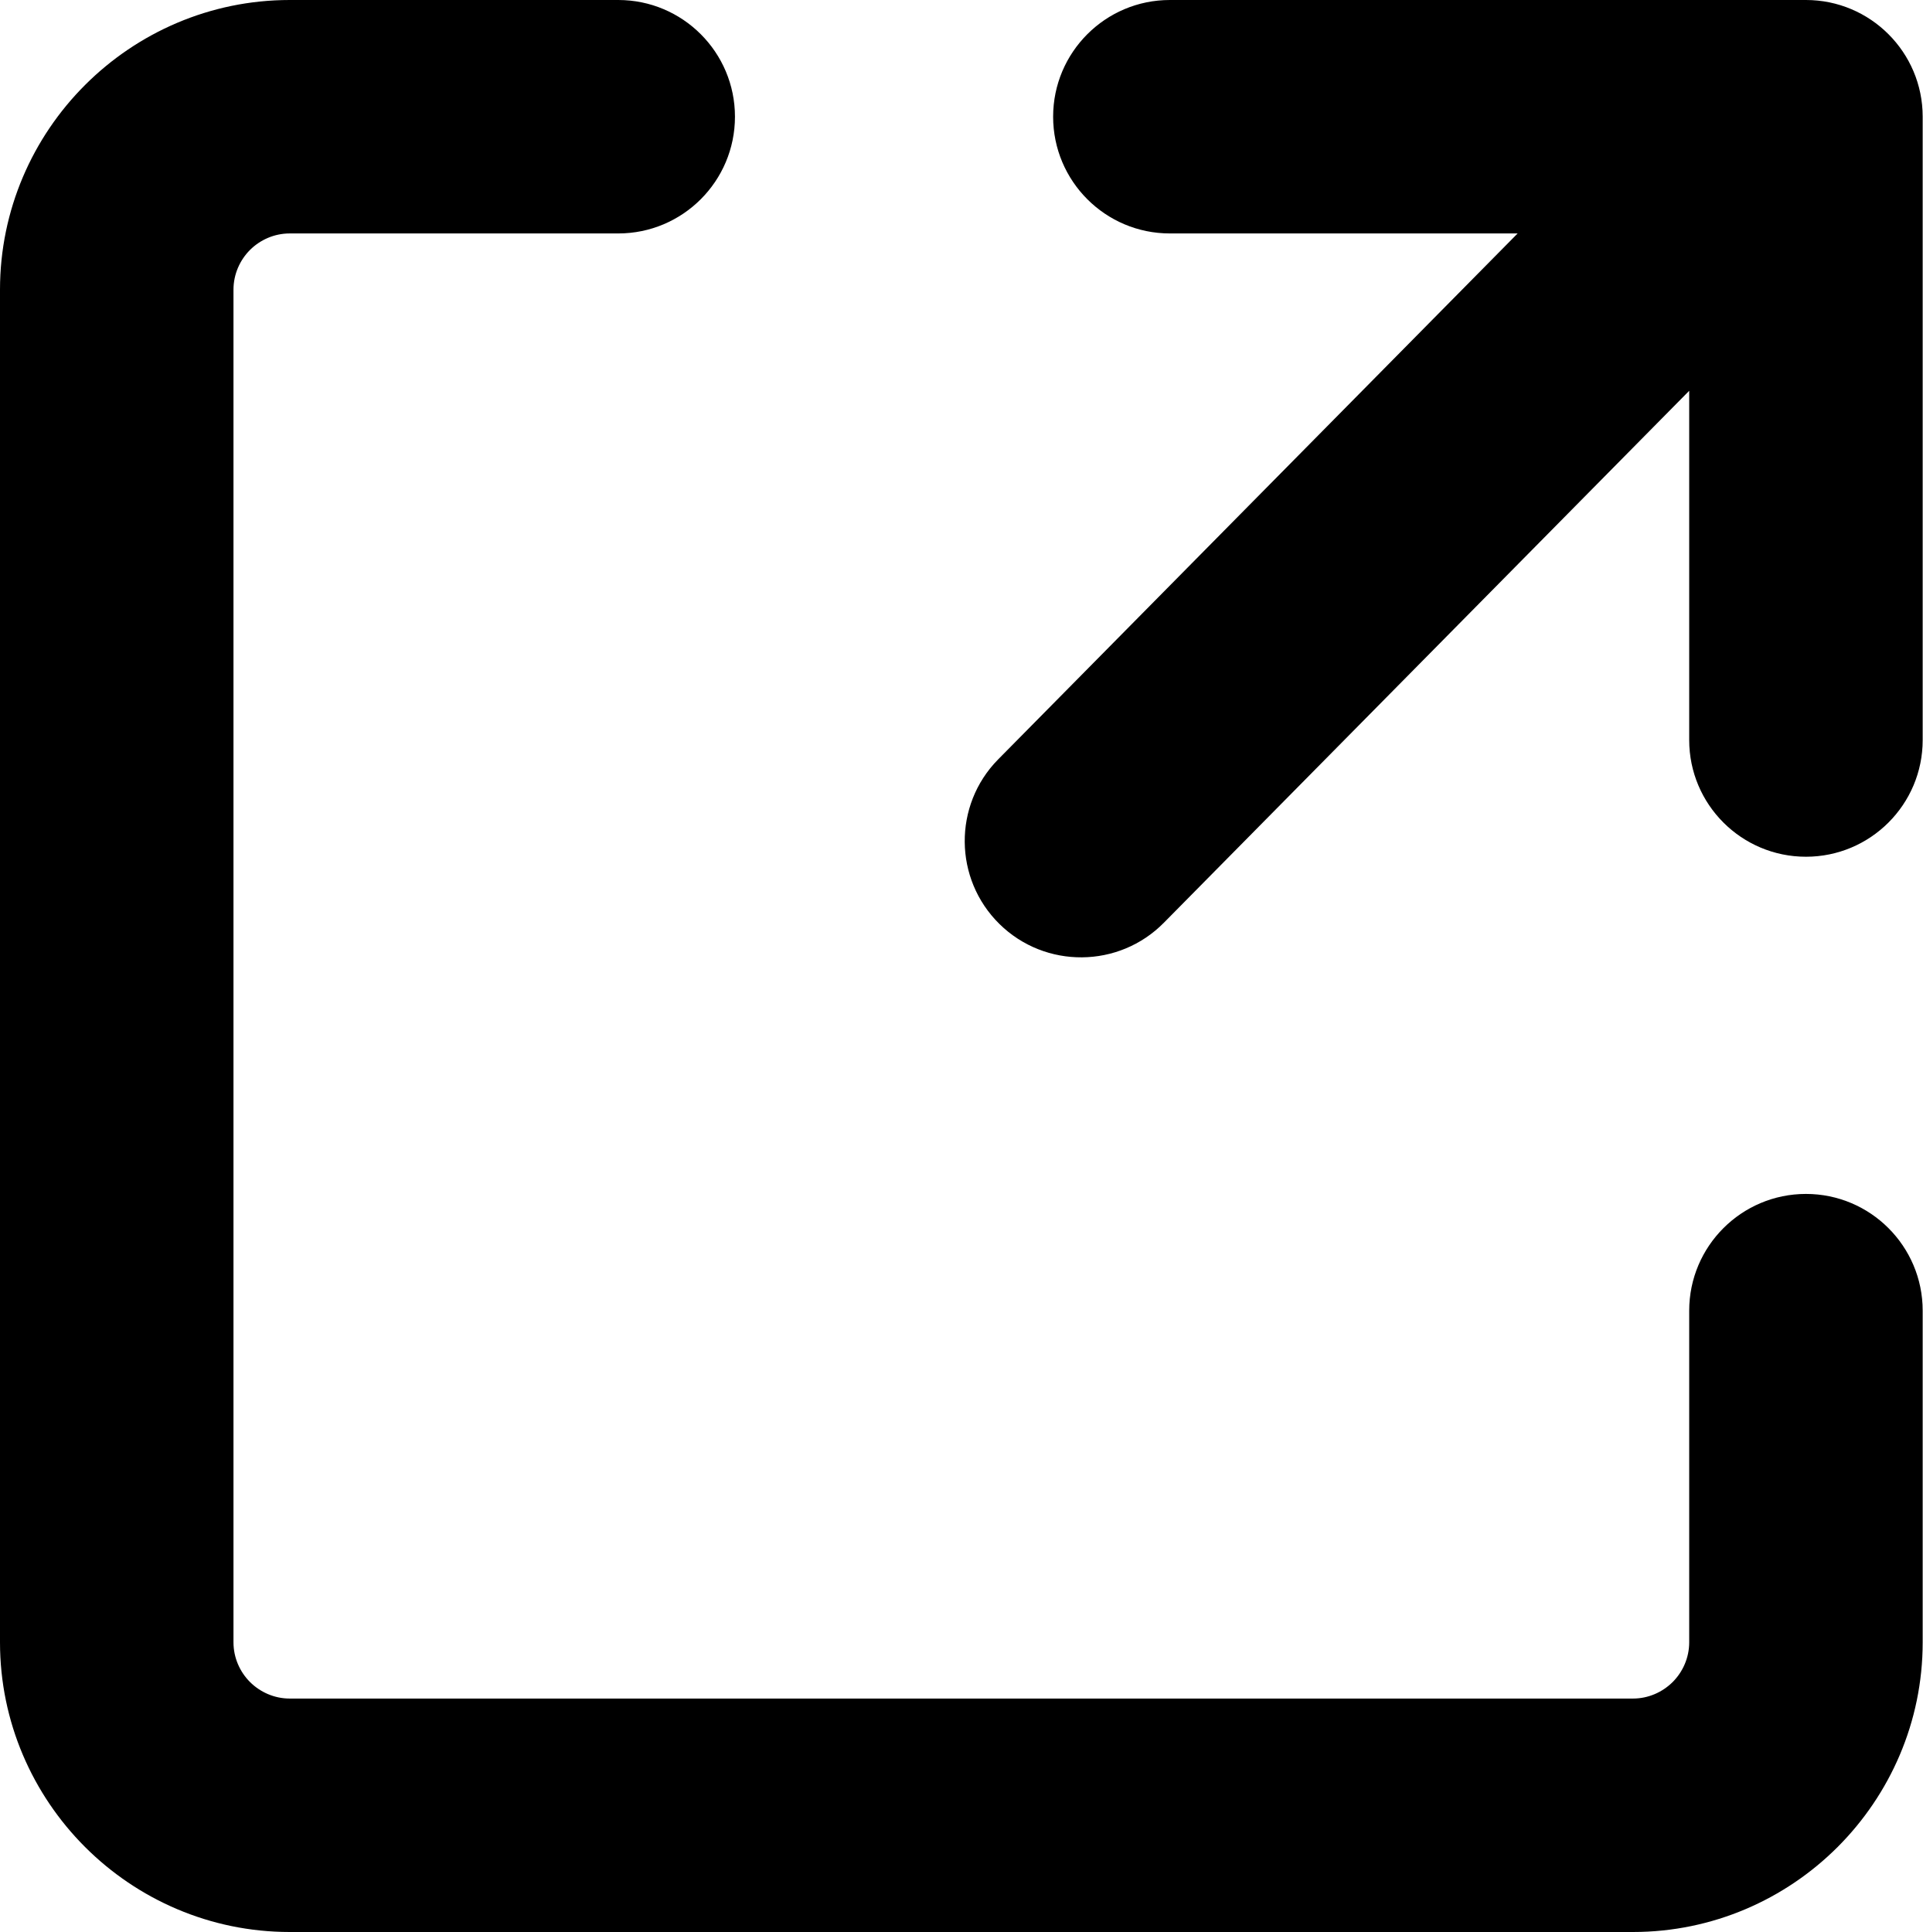
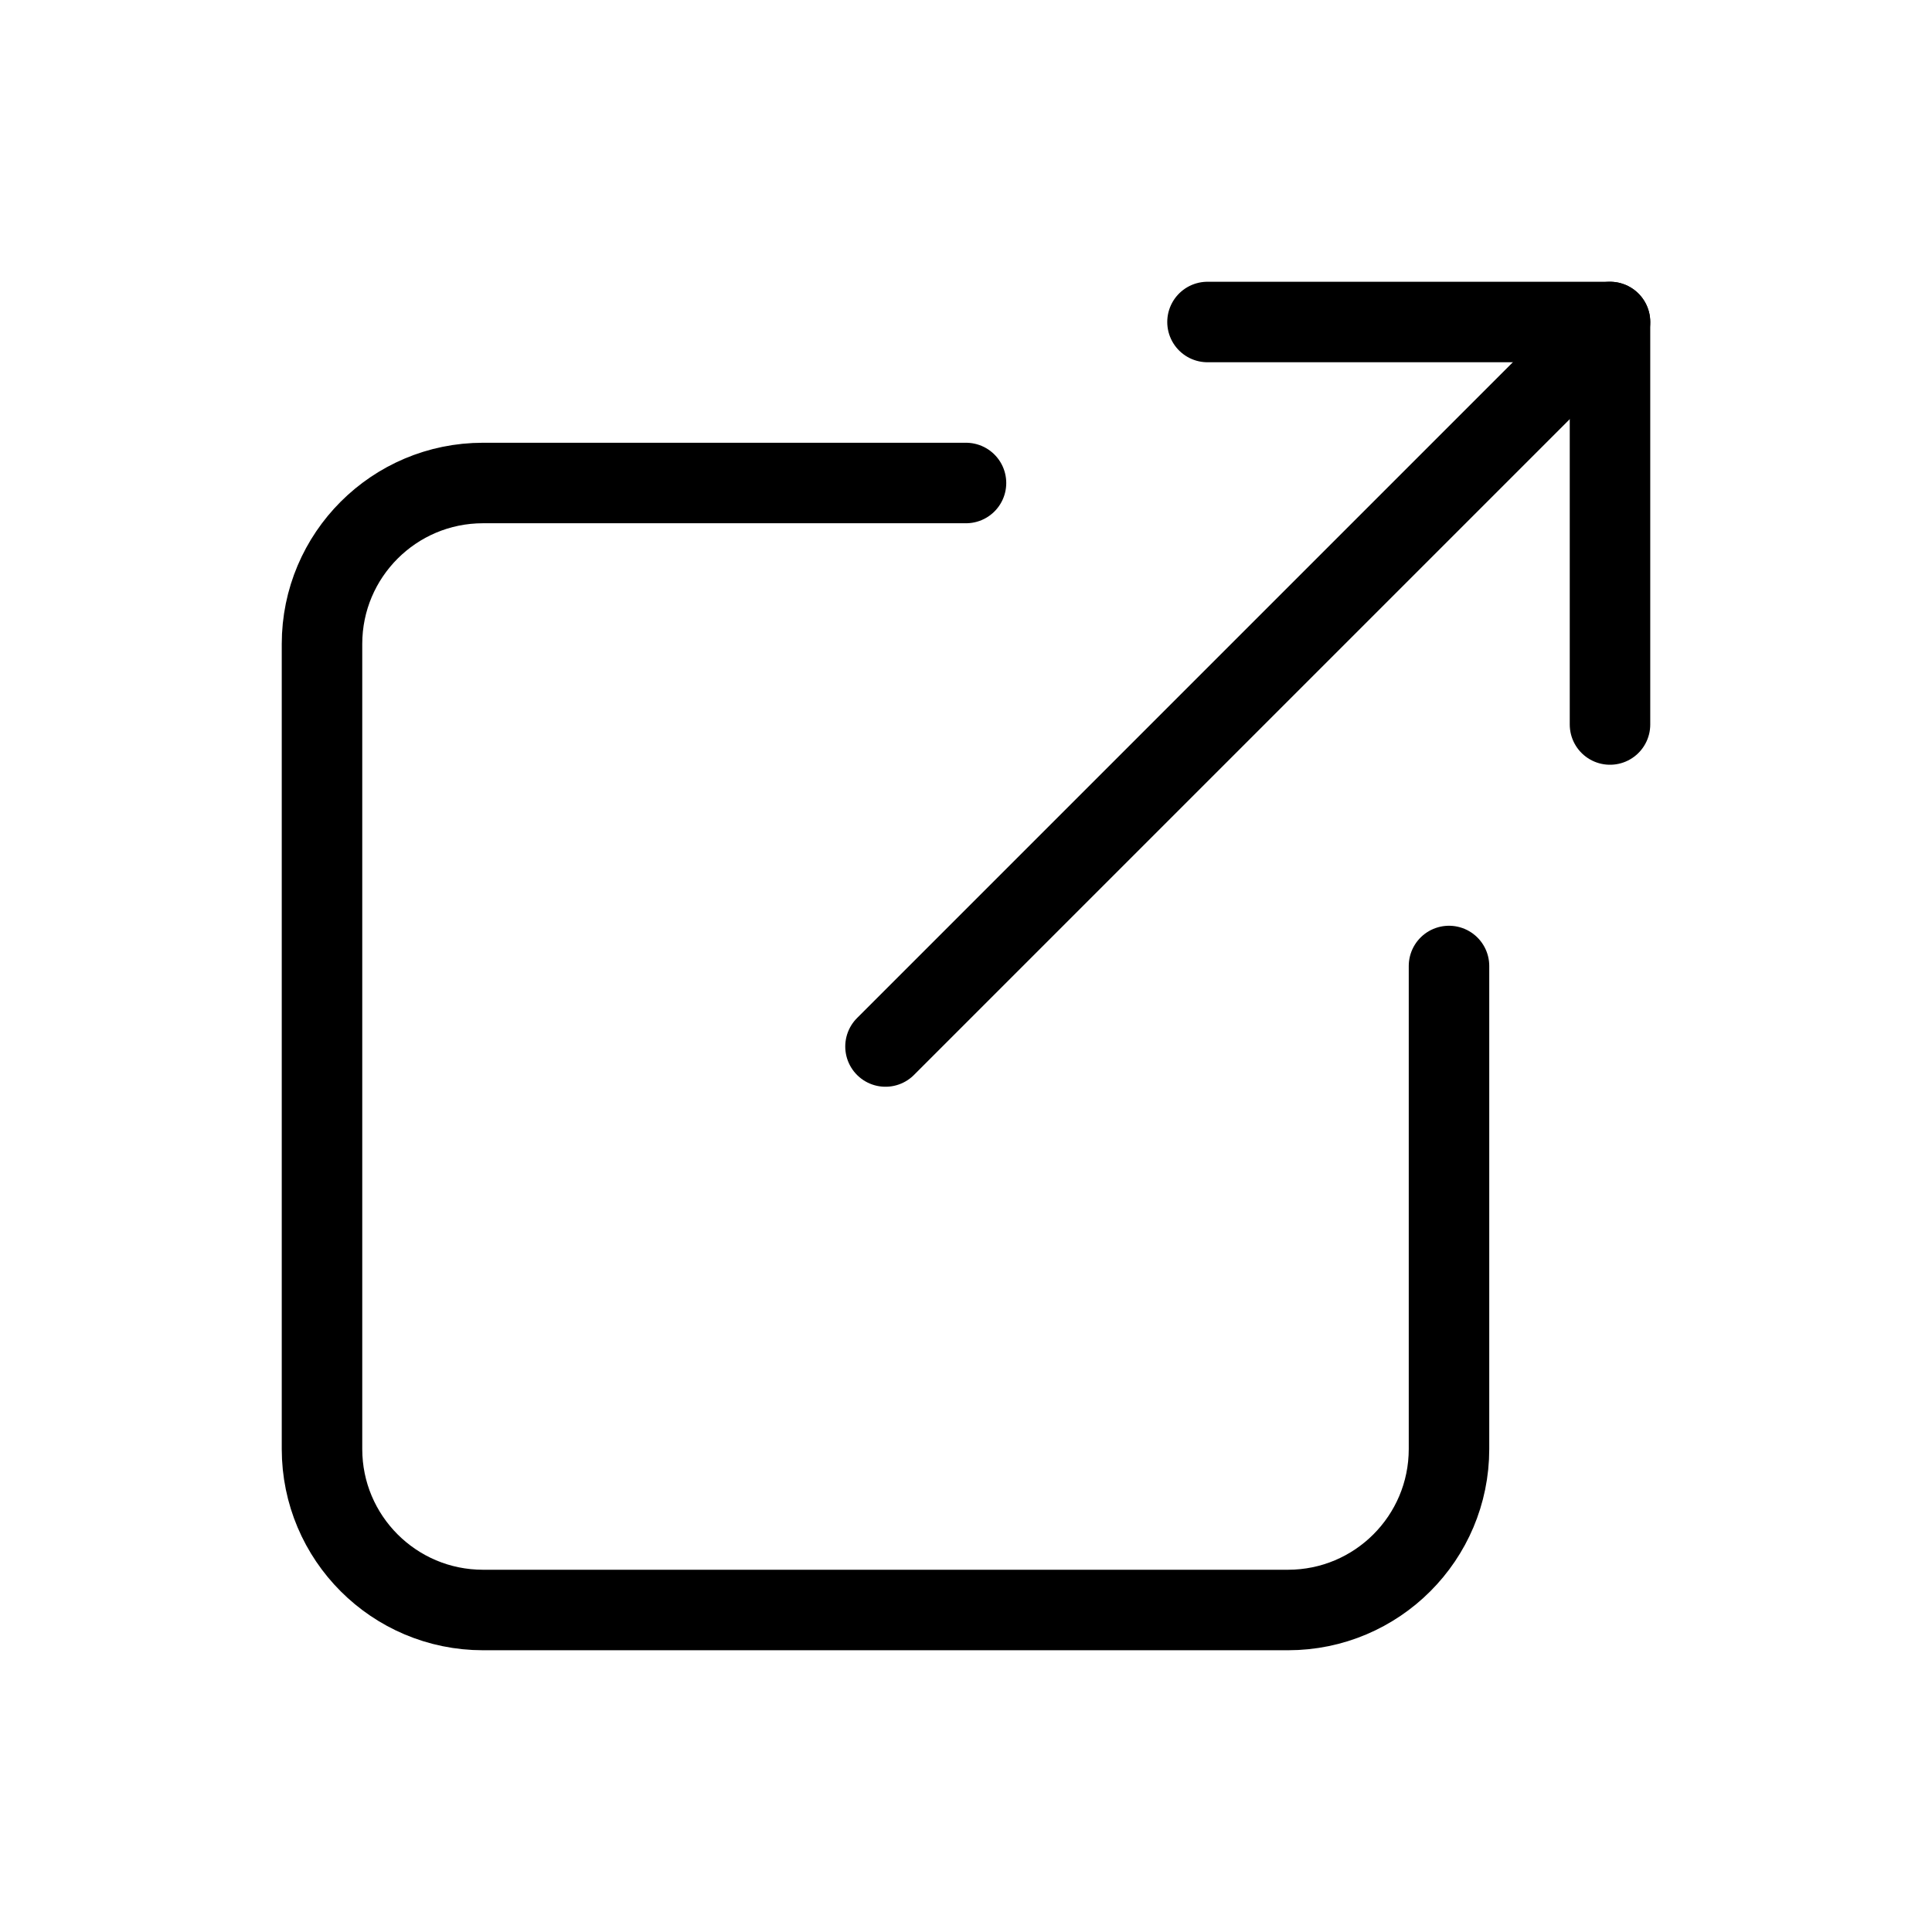
- <svg xmlns="http://www.w3.org/2000/svg" shape-rendering="geometricPrecision" text-rendering="geometricPrecision" image-rendering="optimizeQuality" fill-rule="evenodd" clip-rule="evenodd" viewBox="0 0 509 511.54">
-   <path fill-rule="nonzero" d="M447.19 347.03c0-17.06 13.85-30.91 30.91-30.91 17.05 0 30.9 13.85 30.9 30.91v87.82c0 21.08-8.63 40.29-22.51 54.18-13.88 13.88-33.09 22.51-54.18 22.51H76.69c-21.09 0-40.3-8.63-54.18-22.51C8.63 475.14 0 455.93 0 434.85V76.69c0-21.09 8.63-40.3 22.51-54.18C36.39 8.63 55.6 0 76.69 0h86.98c17.06 0 30.9 13.85 30.9 30.9 0 17.06-13.84 30.91-30.9 30.91H76.69c-4.07 0-7.82 1.69-10.51 4.37-2.68 2.69-4.37 6.44-4.37 10.51v358.16c0 4.06 1.69 7.82 4.37 10.5 2.69 2.68 6.44 4.38 10.51 4.38h355.62c4.07 0 7.82-1.7 10.51-4.38 2.68-2.68 4.37-6.44 4.37-10.5v-87.82zm0-243.56L308.15 244.28c-11.91 12.12-31.45 12.28-43.56.37-12.11-11.91-12.28-31.45-.37-43.56L401.77 61.81H309.7c-17.06 0-30.9-13.85-30.9-30.91 0-17.05 13.84-30.9 30.9-30.9h168.4C495.15 0 509 13.85 509 30.9v165.04c0 17.06-13.85 30.9-30.9 30.9-17.06 0-30.91-13.84-30.91-30.9v-92.47z" />
+ <svg xmlns="http://www.w3.org/2000/svg" width="24" height="24" viewBox="0 0 24 24" fill="none" stroke="currentColor" stroke-width="1" stroke-linecap="round" stroke-linejoin="round" class="icon icon-tabler icons-tabler-outline icon-tabler-external-link">
+   <path stroke="none" d="M0 0h24v24H0z" fill="none" />
+   <path d="M12 6h-6a2 2 0 0 0 -2 2v10a2 2 0 0 0 2 2h10a2 2 0 0 0 2 -2v-6" />
+   <path d="M11 13l9 -9" />
+   <path d="M15 4h5v5" />
</svg>
